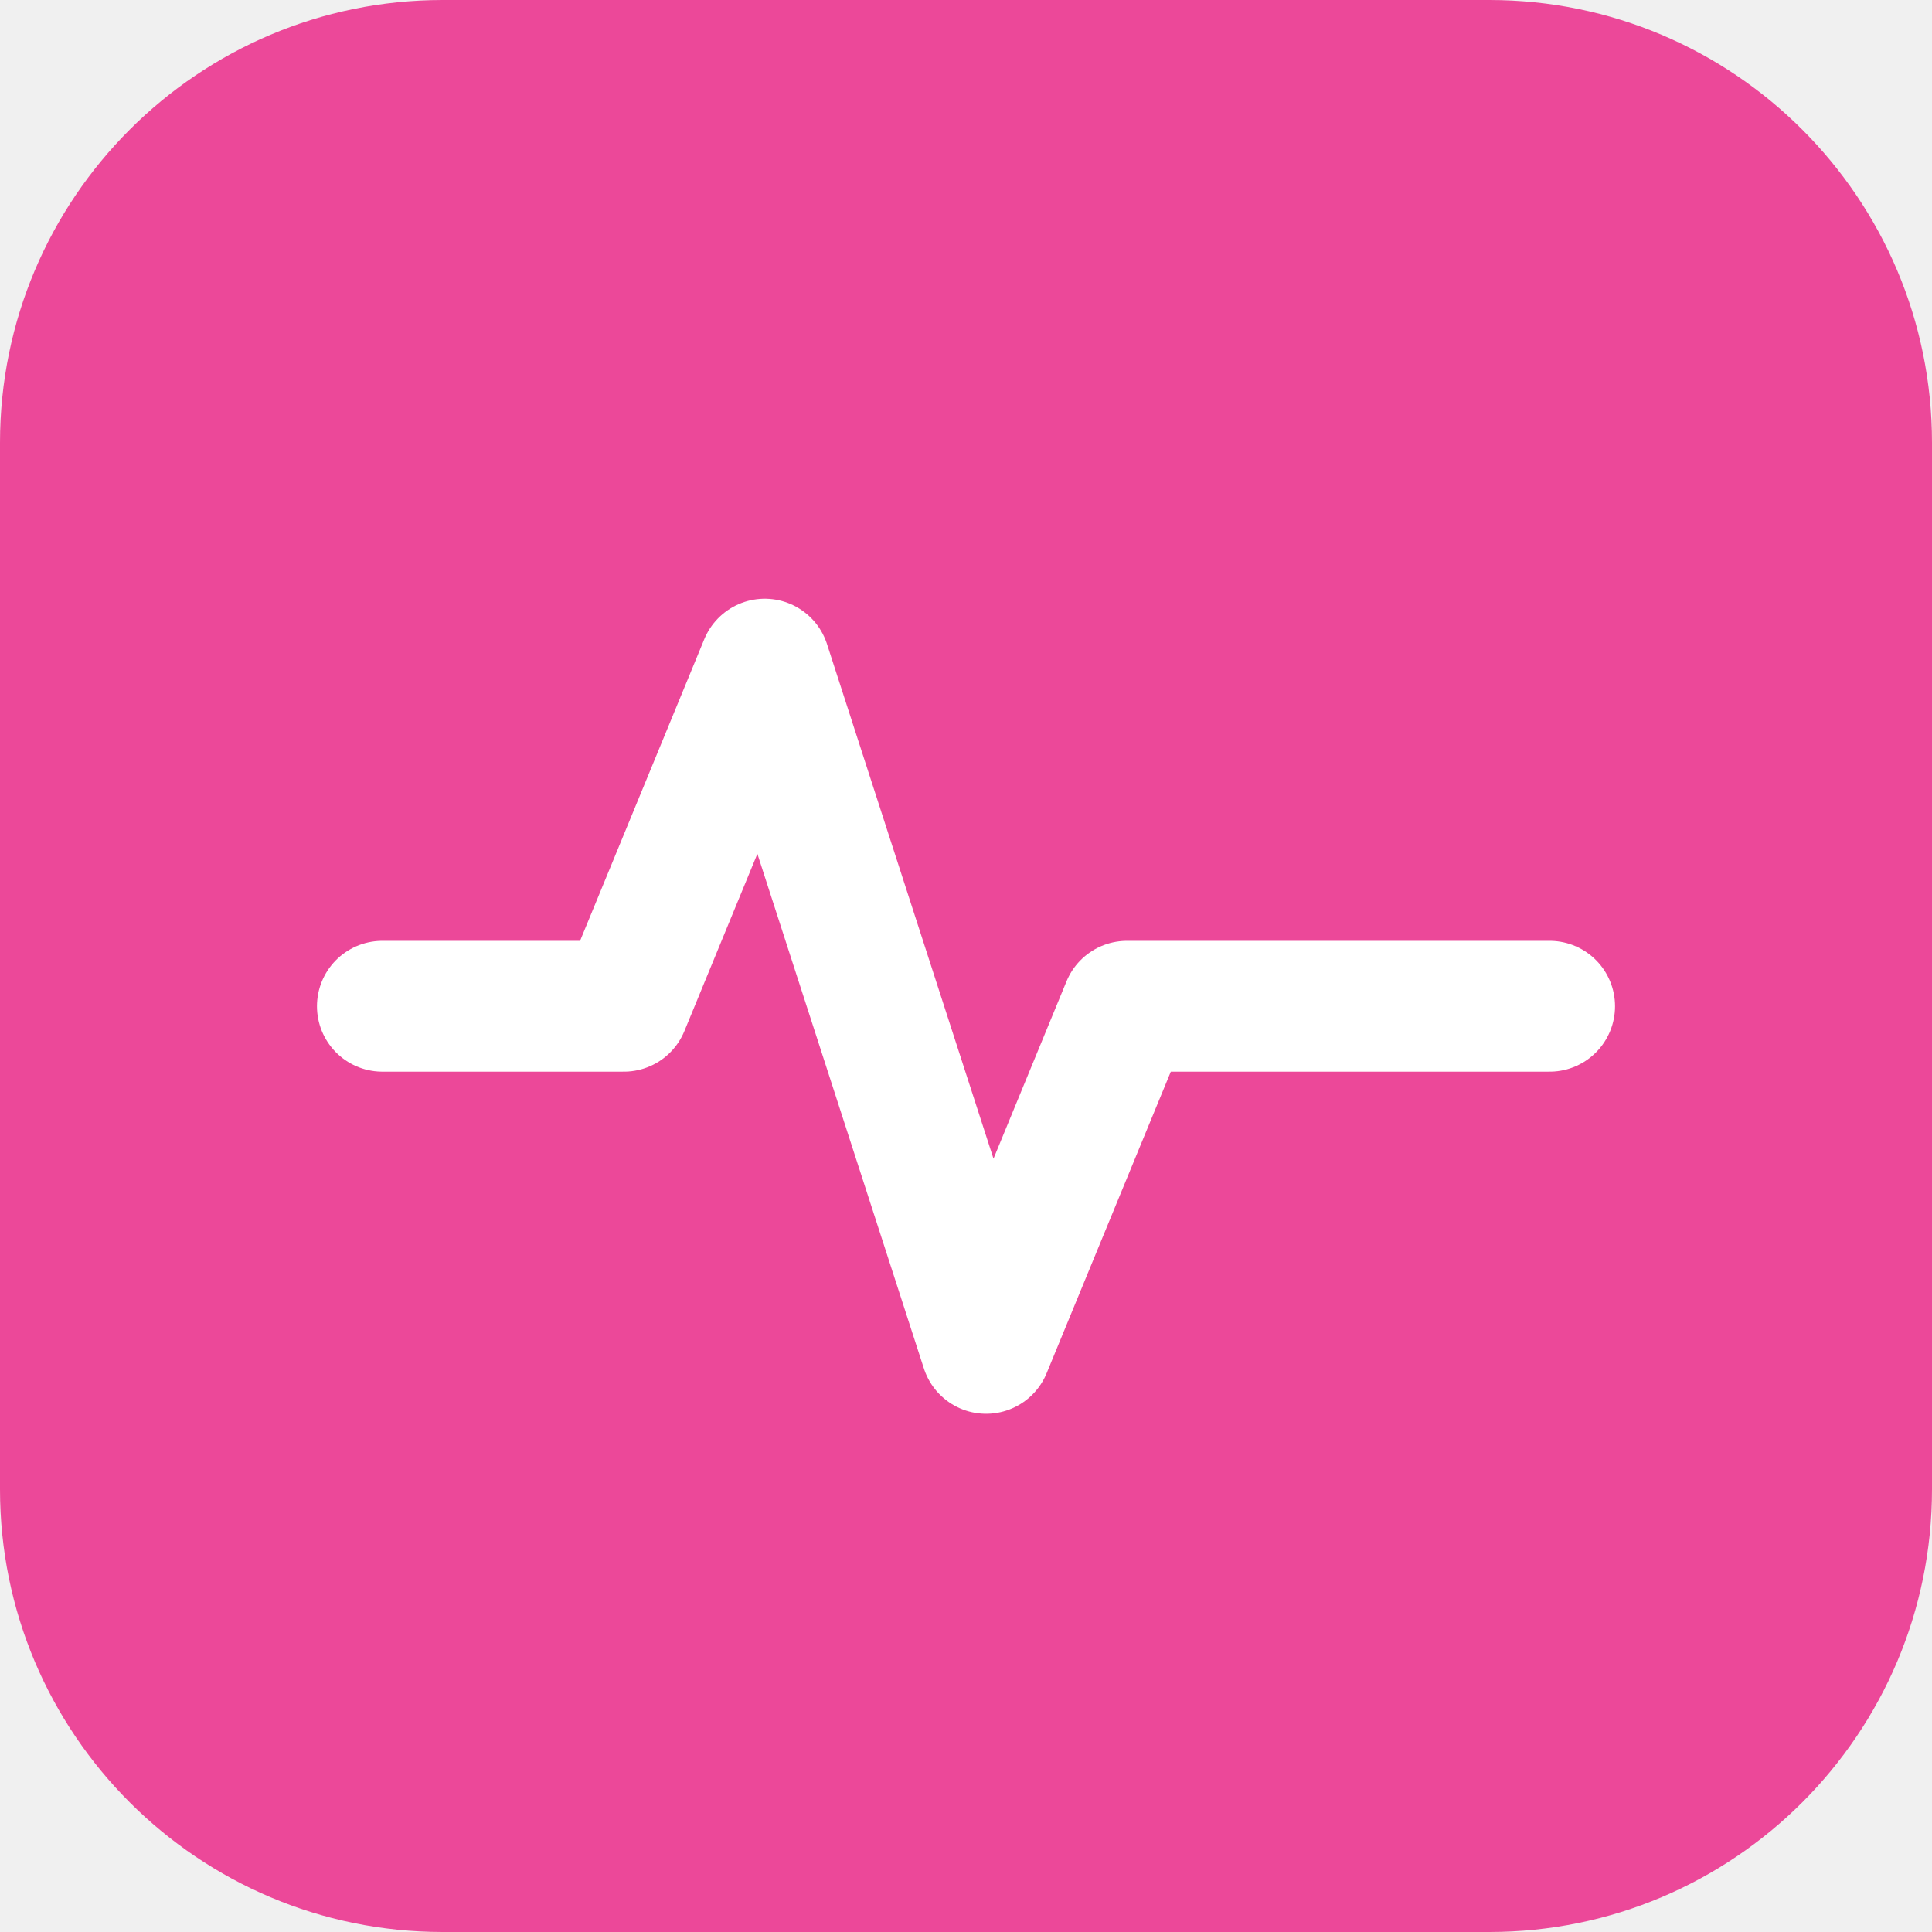
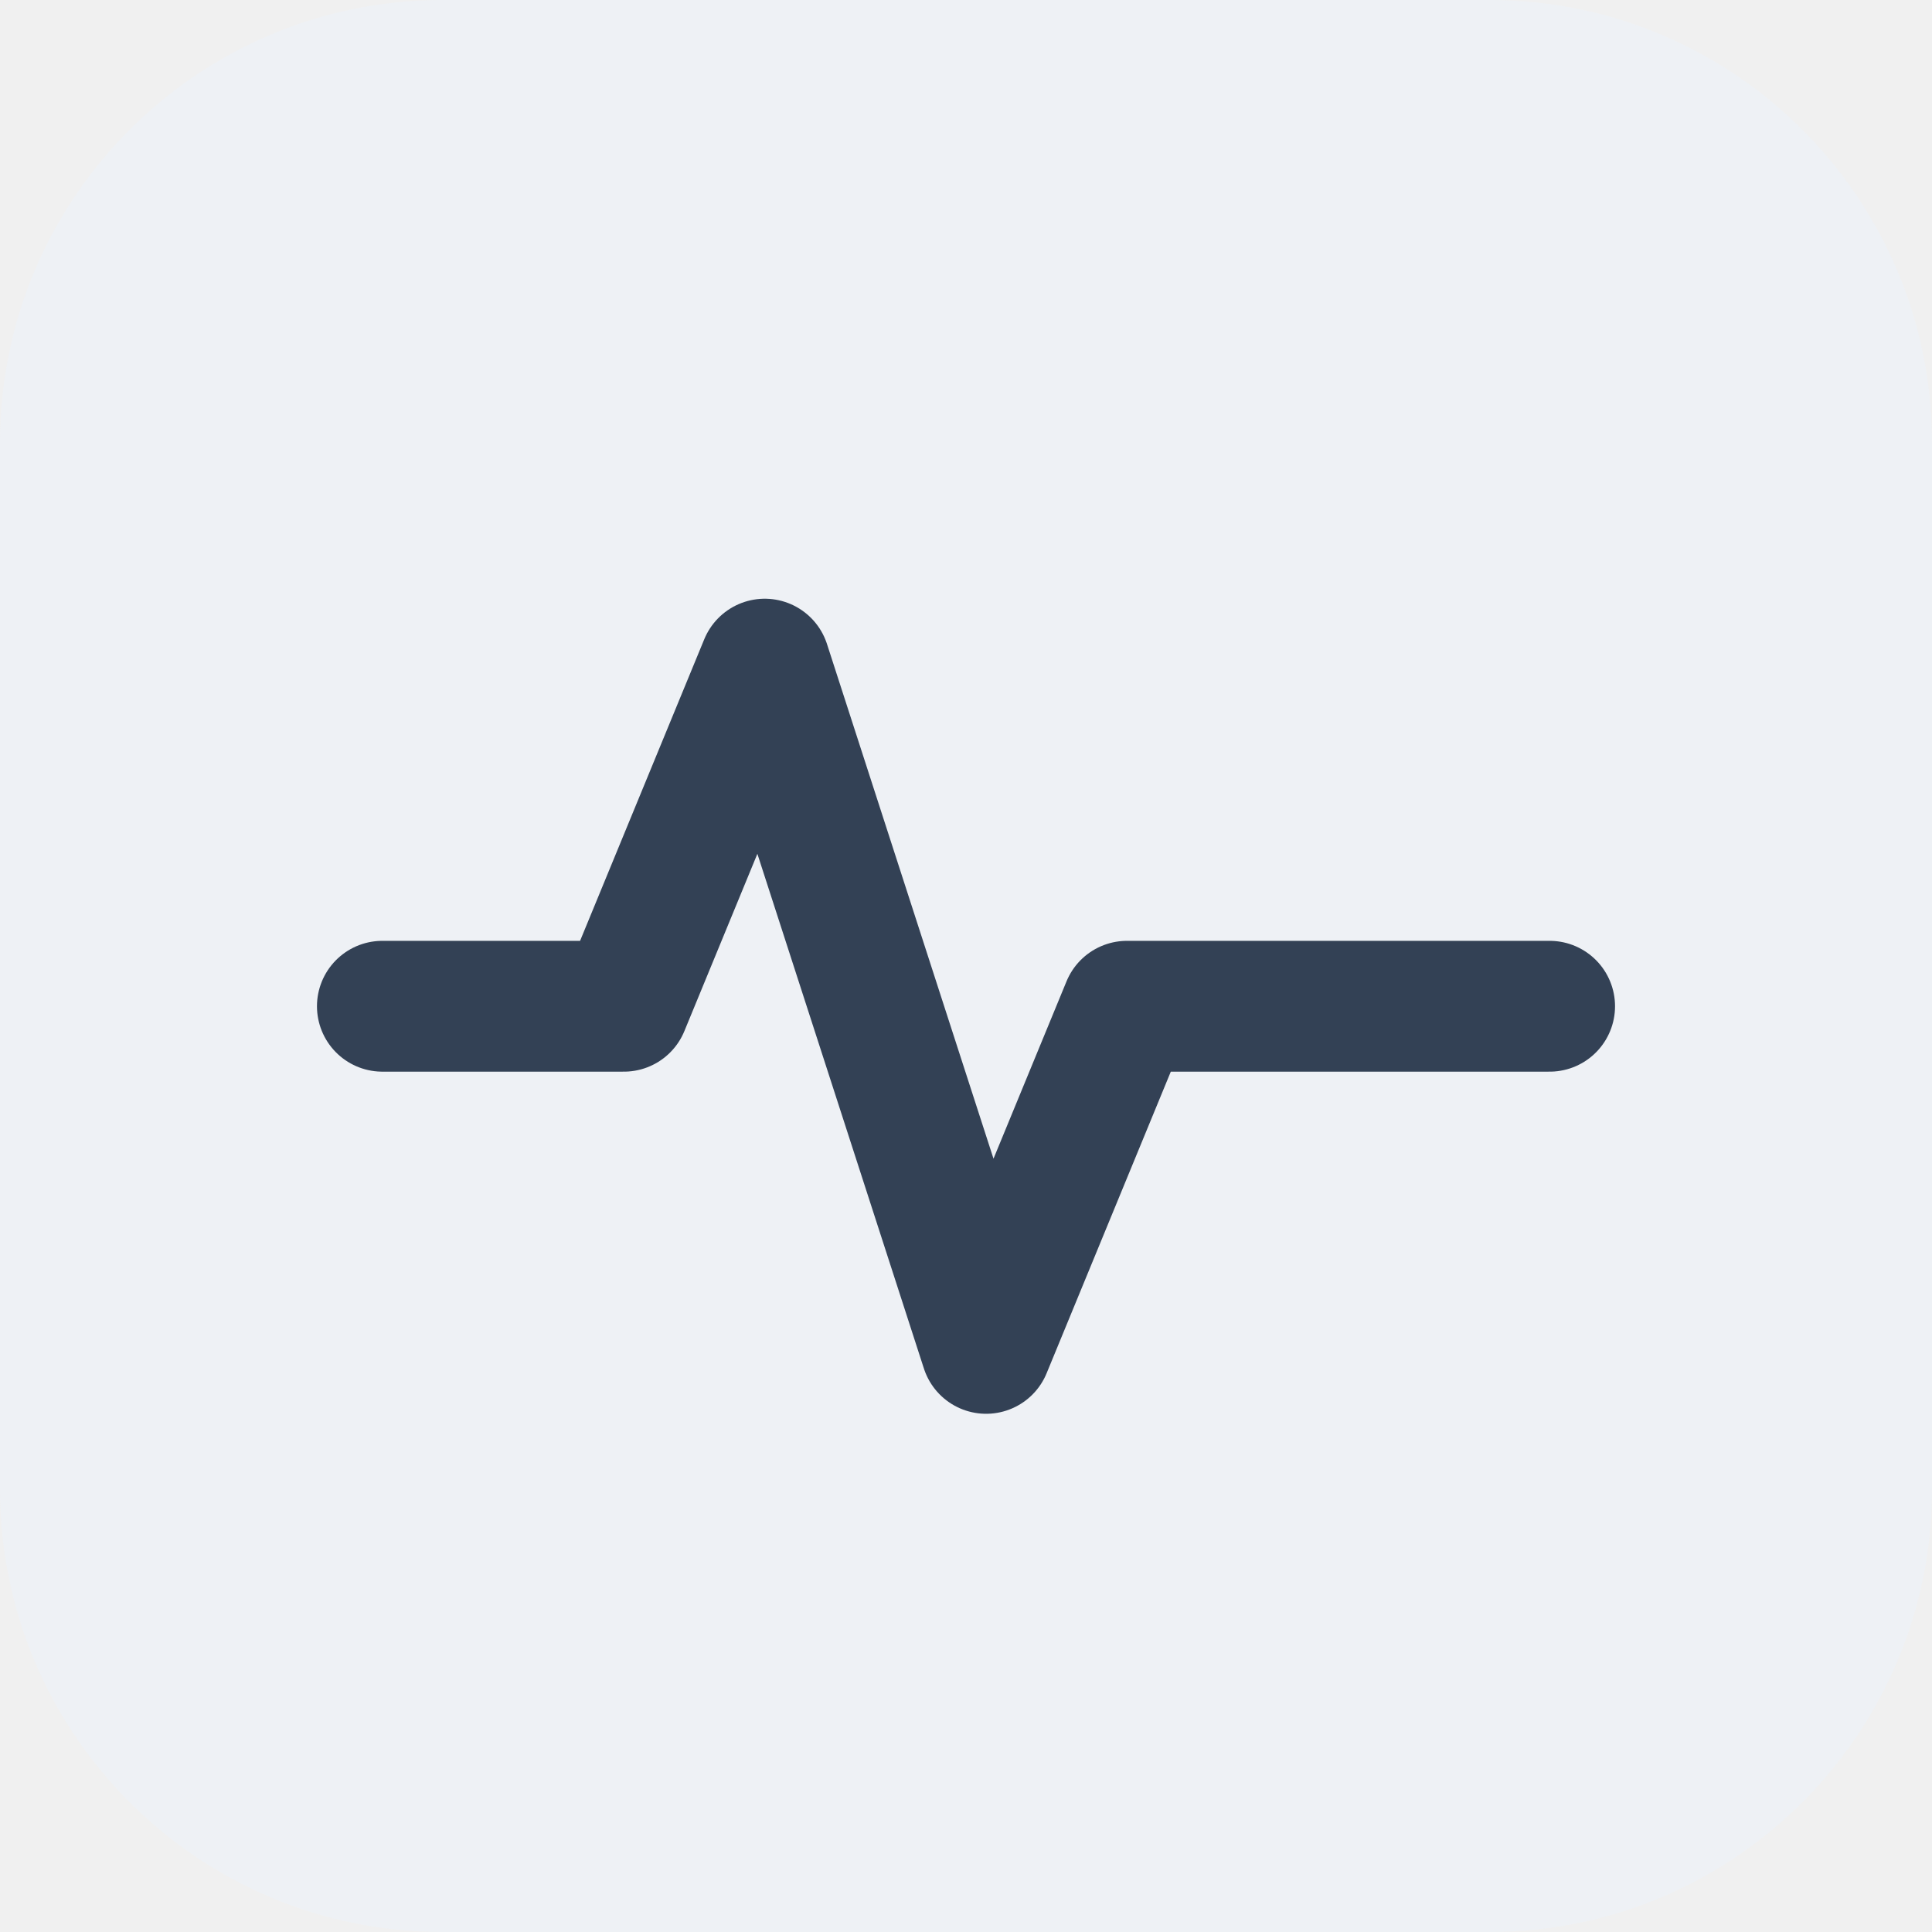
- <svg xmlns="http://www.w3.org/2000/svg" viewBox="0 0 96 96" width="96" height="96" role="img" aria-label="User Activity">
-   <rect width="96" height="96" rx="22" fill="#ec4899" />
-   <path d="M19 50h12l7-17 11 34 7-17h21" fill="none" stroke="#fff" stroke-width="6.5" stroke-linecap="round" stroke-linejoin="round" />
+ <svg xmlns="http://www.w3.org/2000/svg" viewBox="0 0 96 96" width="96" height="96" role="img">
+   <rect width="96" height="96" rx="22" fill="#eef1f5" />
+   <path d="M19 50h12l7-17 11 34 7-17h21" fill="none" stroke="#334155" stroke-width="6.5" stroke-linecap="round" stroke-linejoin="round" />
</svg>
